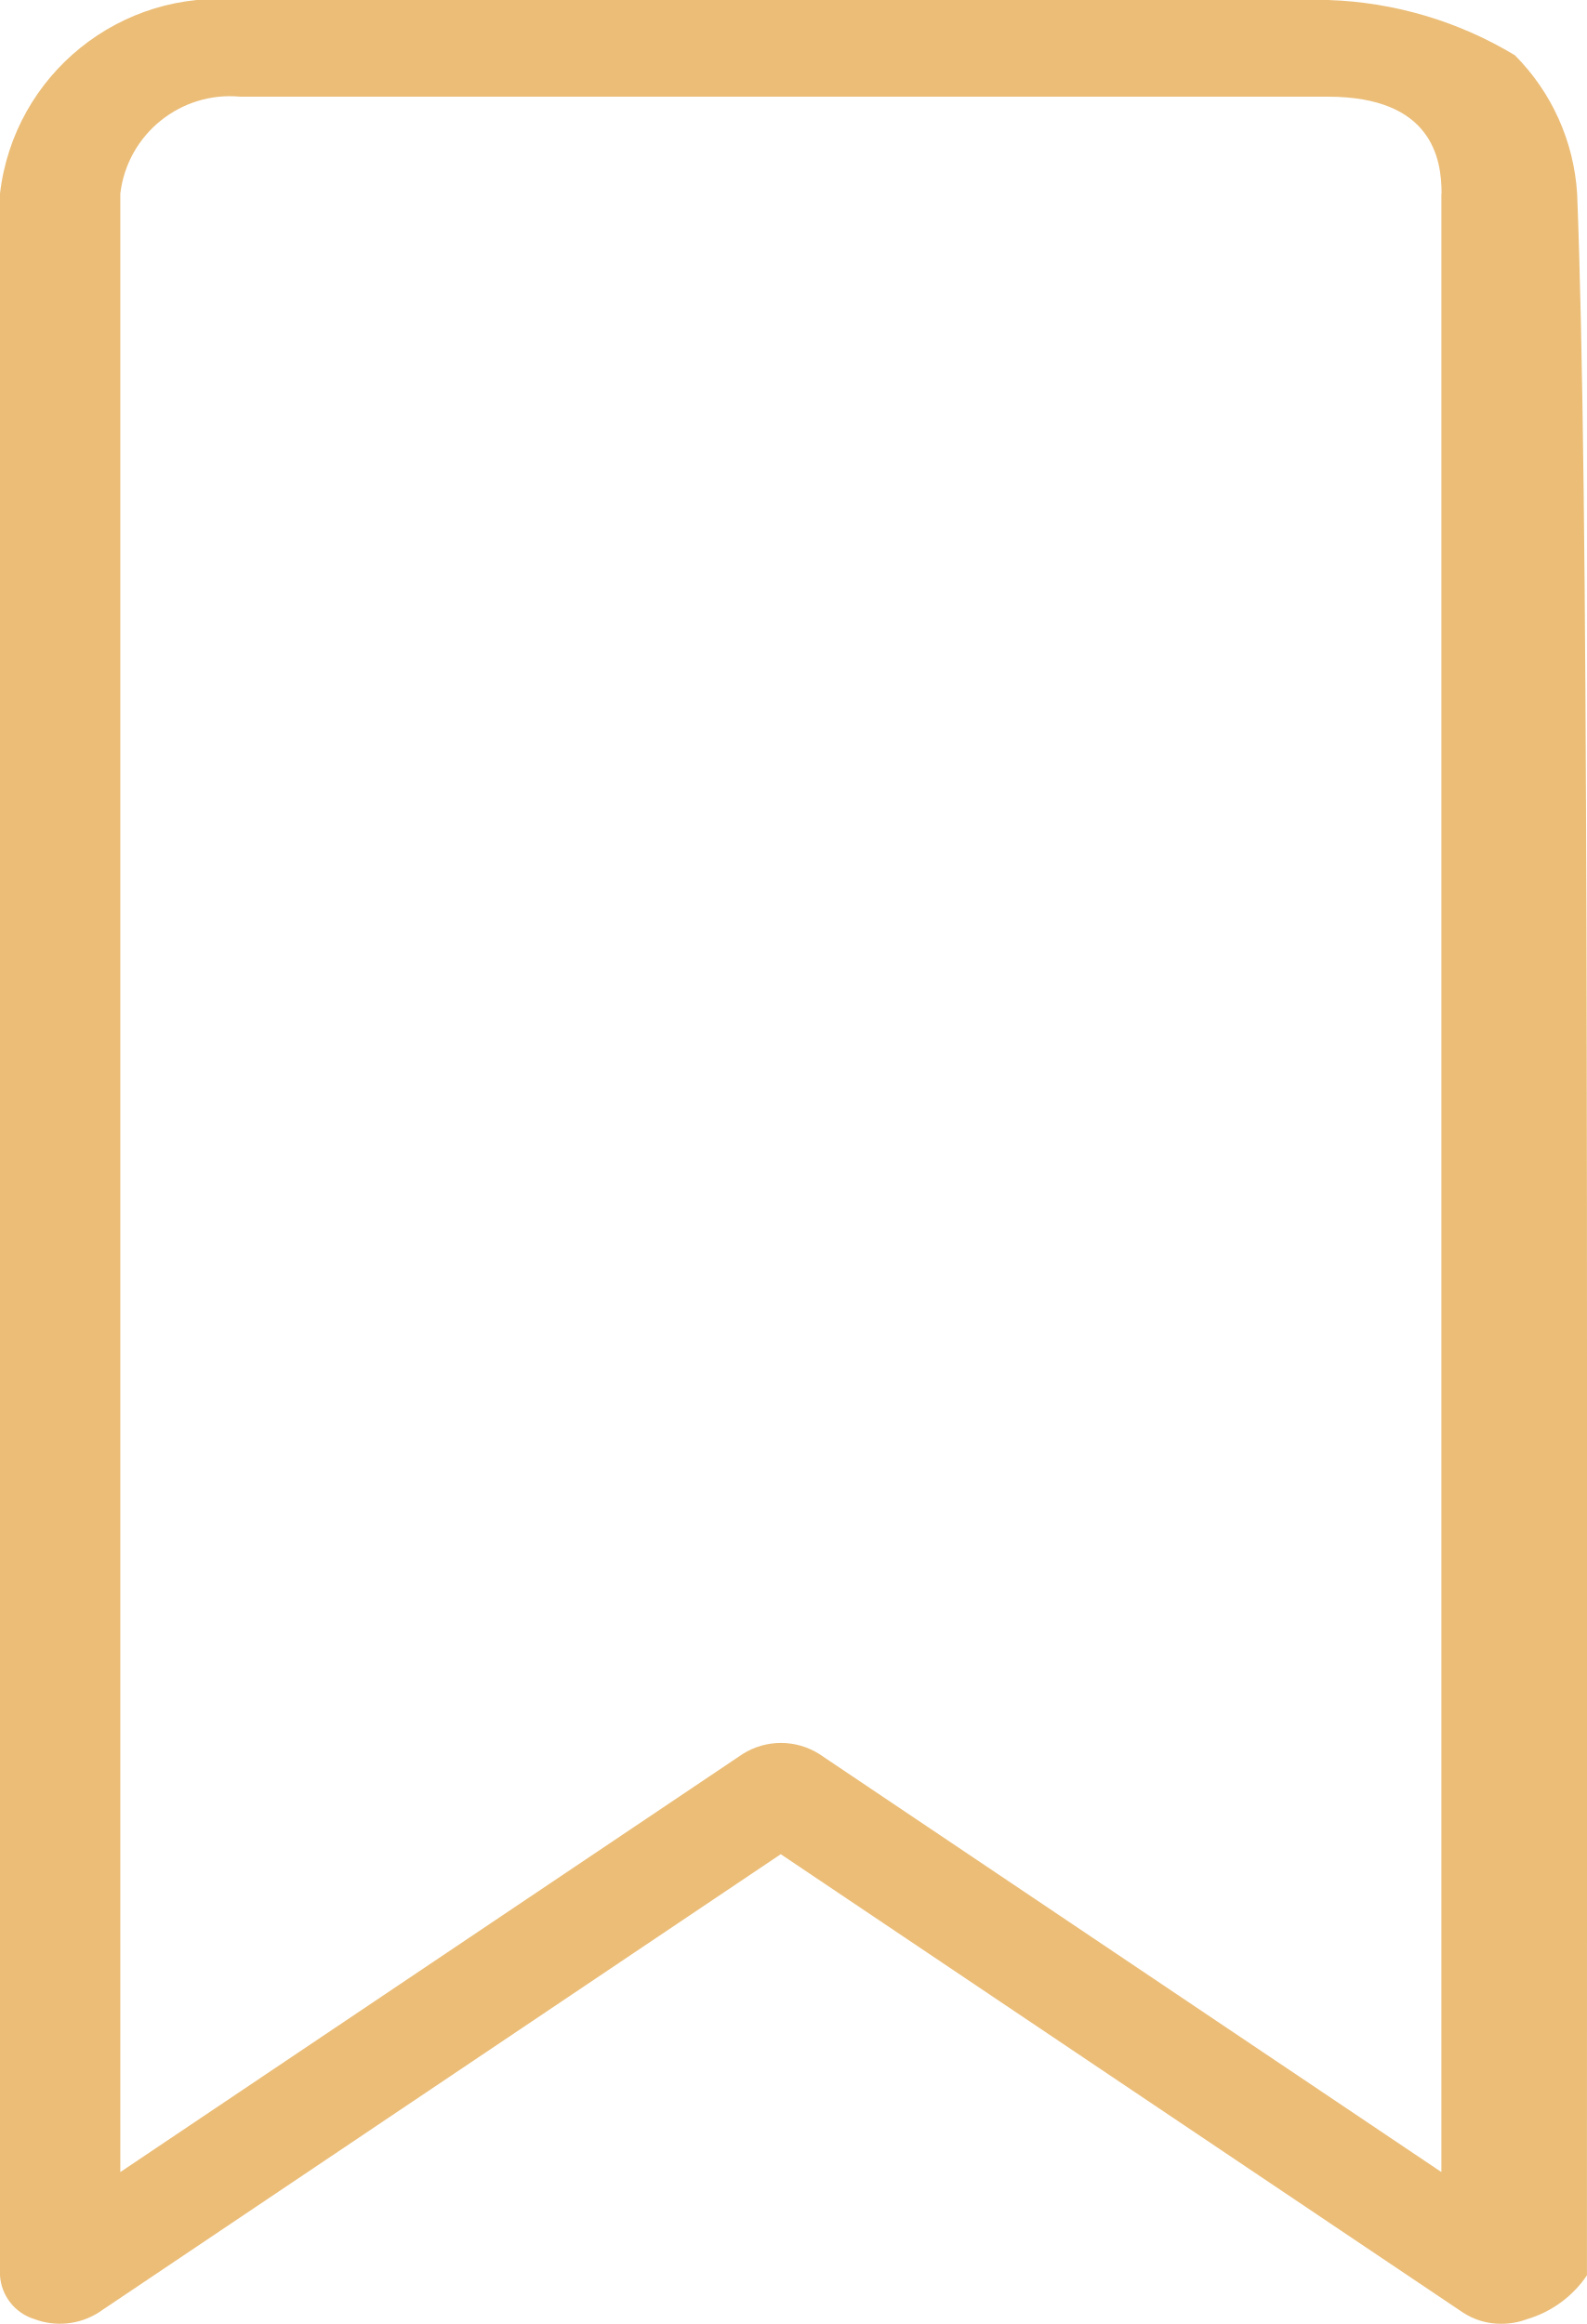
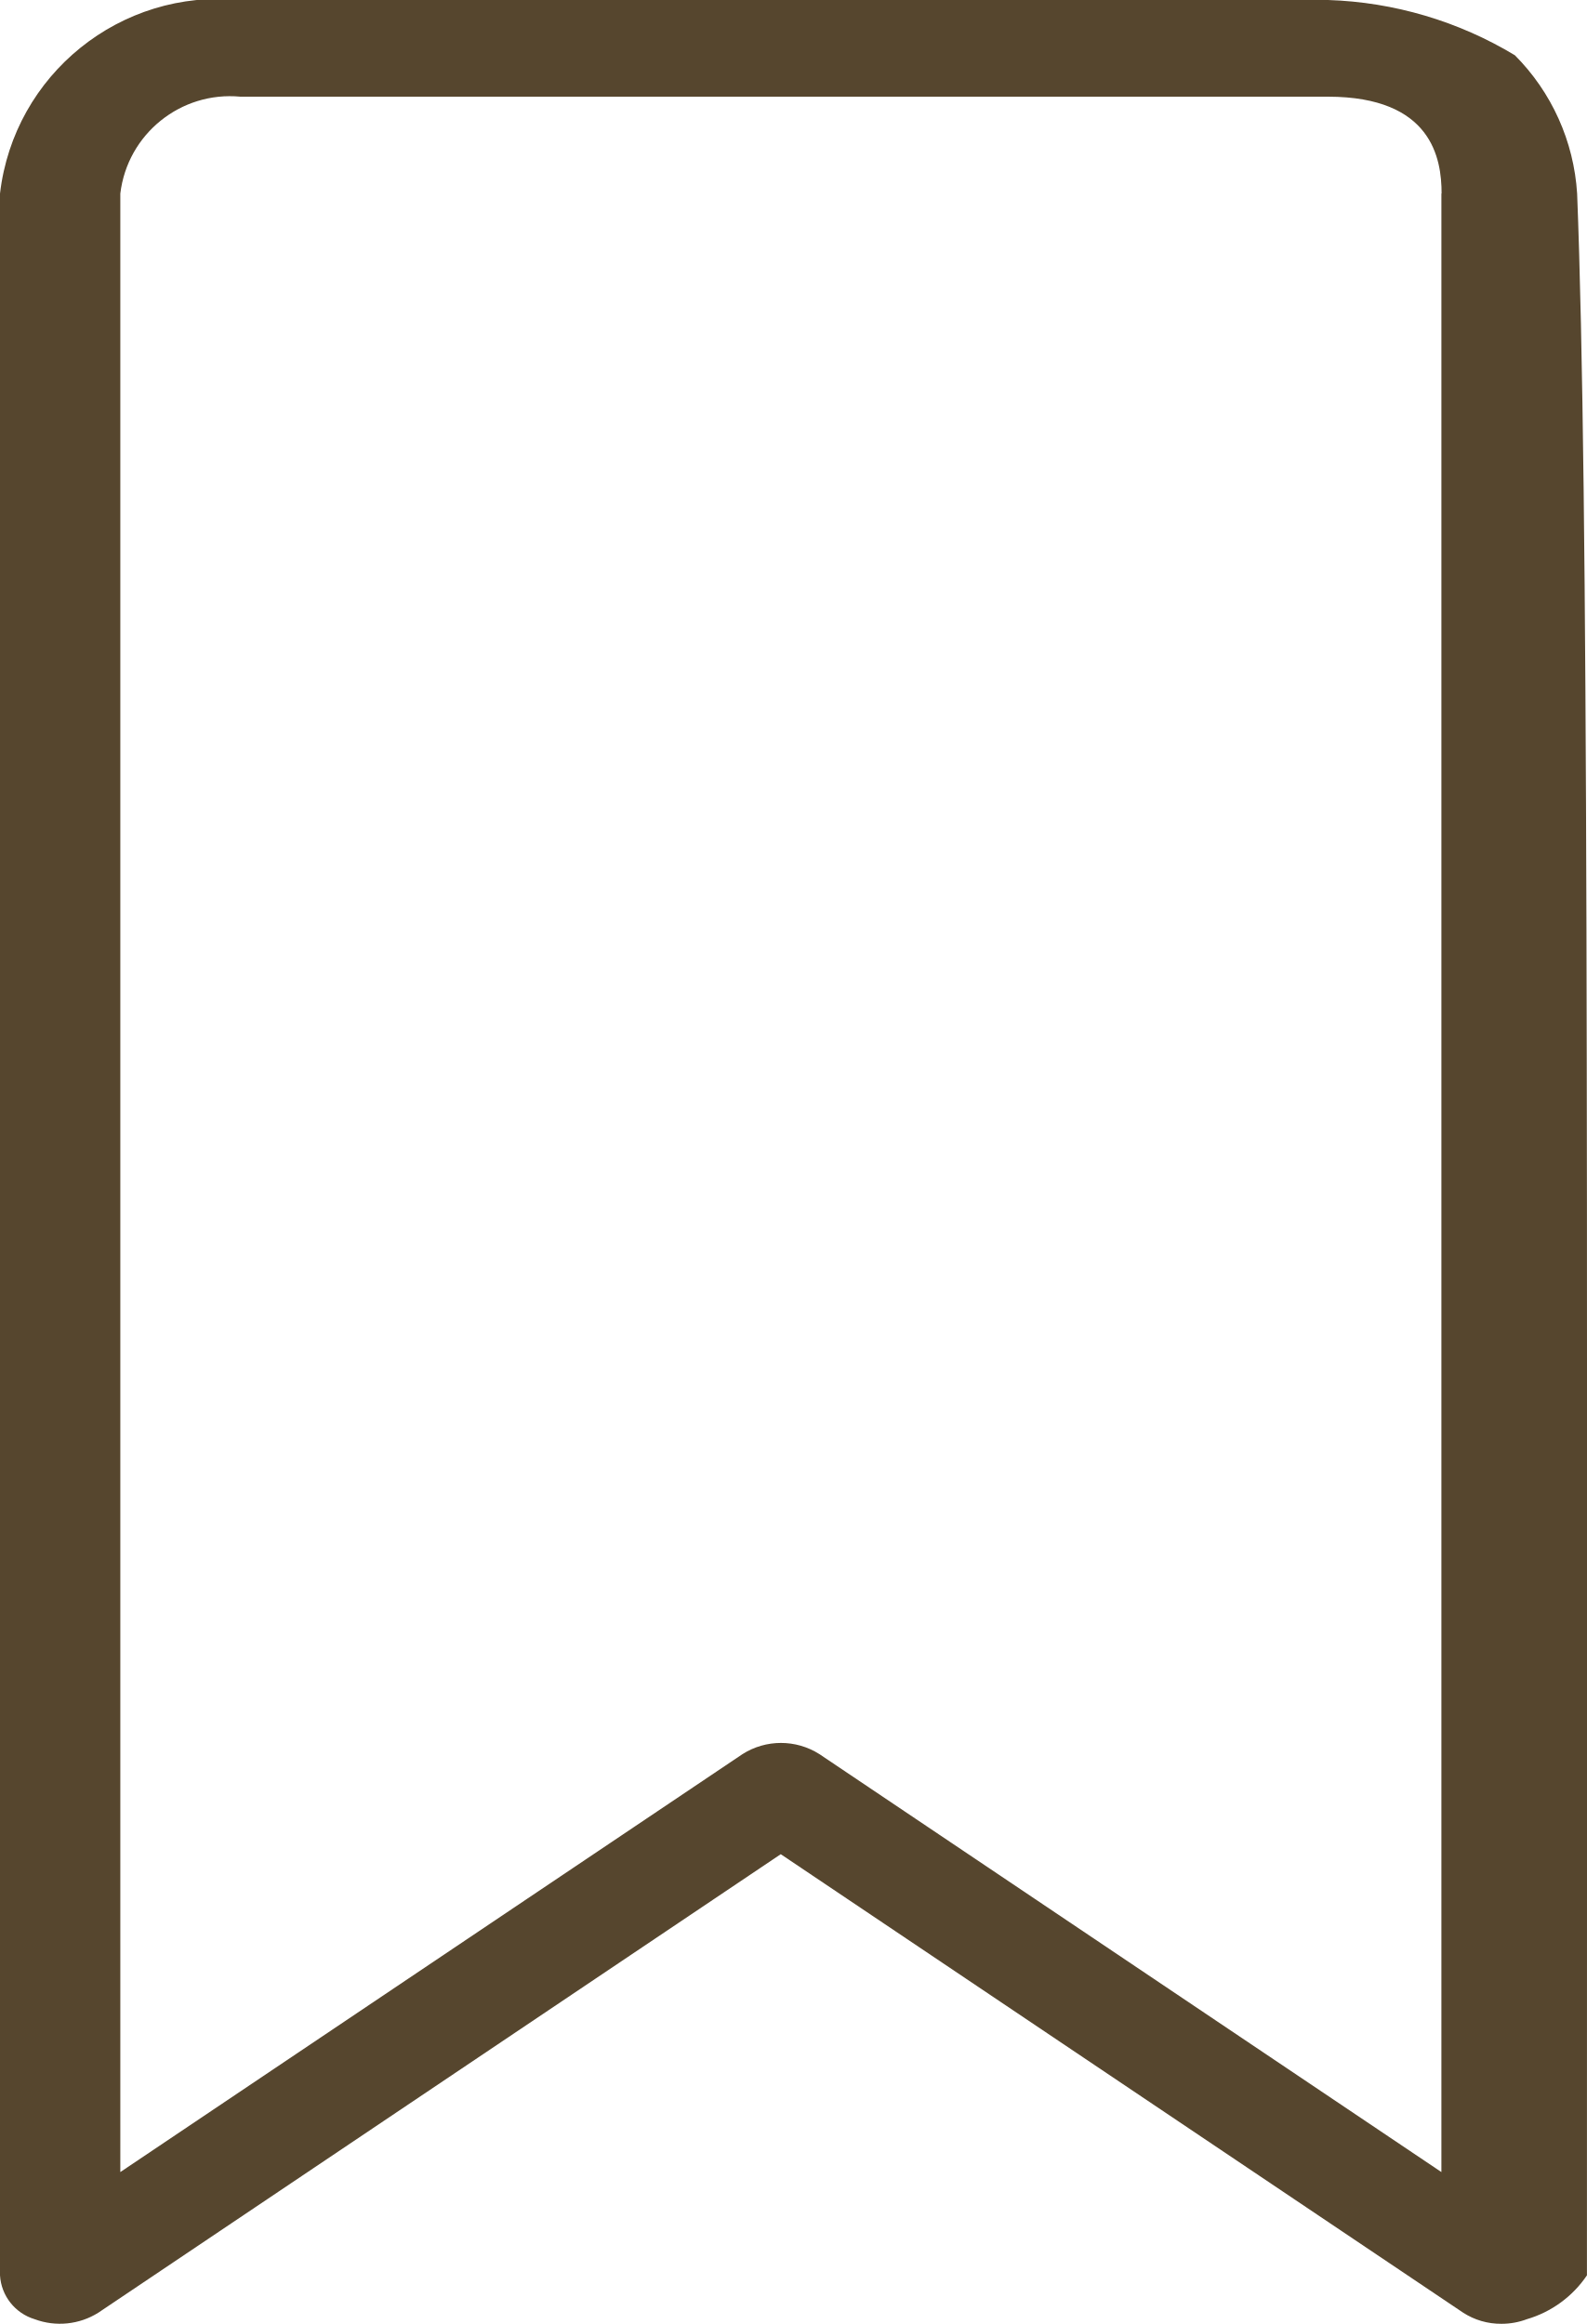
<svg xmlns="http://www.w3.org/2000/svg" id="bookmark" width="7.927" height="11.61" viewBox="0 0 7.927 11.61">
  <g id="Group_9" data-name="Group 9" transform="translate(0 0)">
-     <path id="Path_51" data-name="Path 51" d="M86.533,0a1.1,1.1,0,0,0-1.2.967v10.4a.244.244,0,0,0,.173.219.361.361,0,0,0,.319-.033l3.408-2.29,3.408,2.29a.347.347,0,0,0,.192.056.359.359,0,0,0,.127-.023.548.548,0,0,0,.3-.219c0-5.581.01-8.893-.049-10.4A1.074,1.074,0,0,0,92.9.276,1.928,1.928,0,0,0,91.967,0Zm6,.967v9.884L89.426,8.763a.358.358,0,0,0-.384,0l-3.108,2.088V.967a.552.552,0,0,1,.6-.484h5.434C92.485.484,92.534.791,92.534.967Z" transform="translate(-85.333 0)" fill="#ebbd77" />
+     <path id="Path_51" data-name="Path 51" d="M86.533,0a1.1,1.1,0,0,0-1.2.967v10.4a.244.244,0,0,0,.173.219.361.361,0,0,0,.319-.033l3.408-2.29,3.408,2.29a.347.347,0,0,0,.192.056.359.359,0,0,0,.127-.023.548.548,0,0,0,.3-.219c0-5.581.01-8.893-.049-10.4A1.074,1.074,0,0,0,92.9.276,1.928,1.928,0,0,0,91.967,0Zm6,.967v9.884L89.426,8.763a.358.358,0,0,0-.384,0l-3.108,2.088V.967a.552.552,0,0,1,.6-.484h5.434C92.485.484,92.534.791,92.534.967Z" transform="translate(-85.333 0)" fill="#56462E" />
  </g>
</svg>
